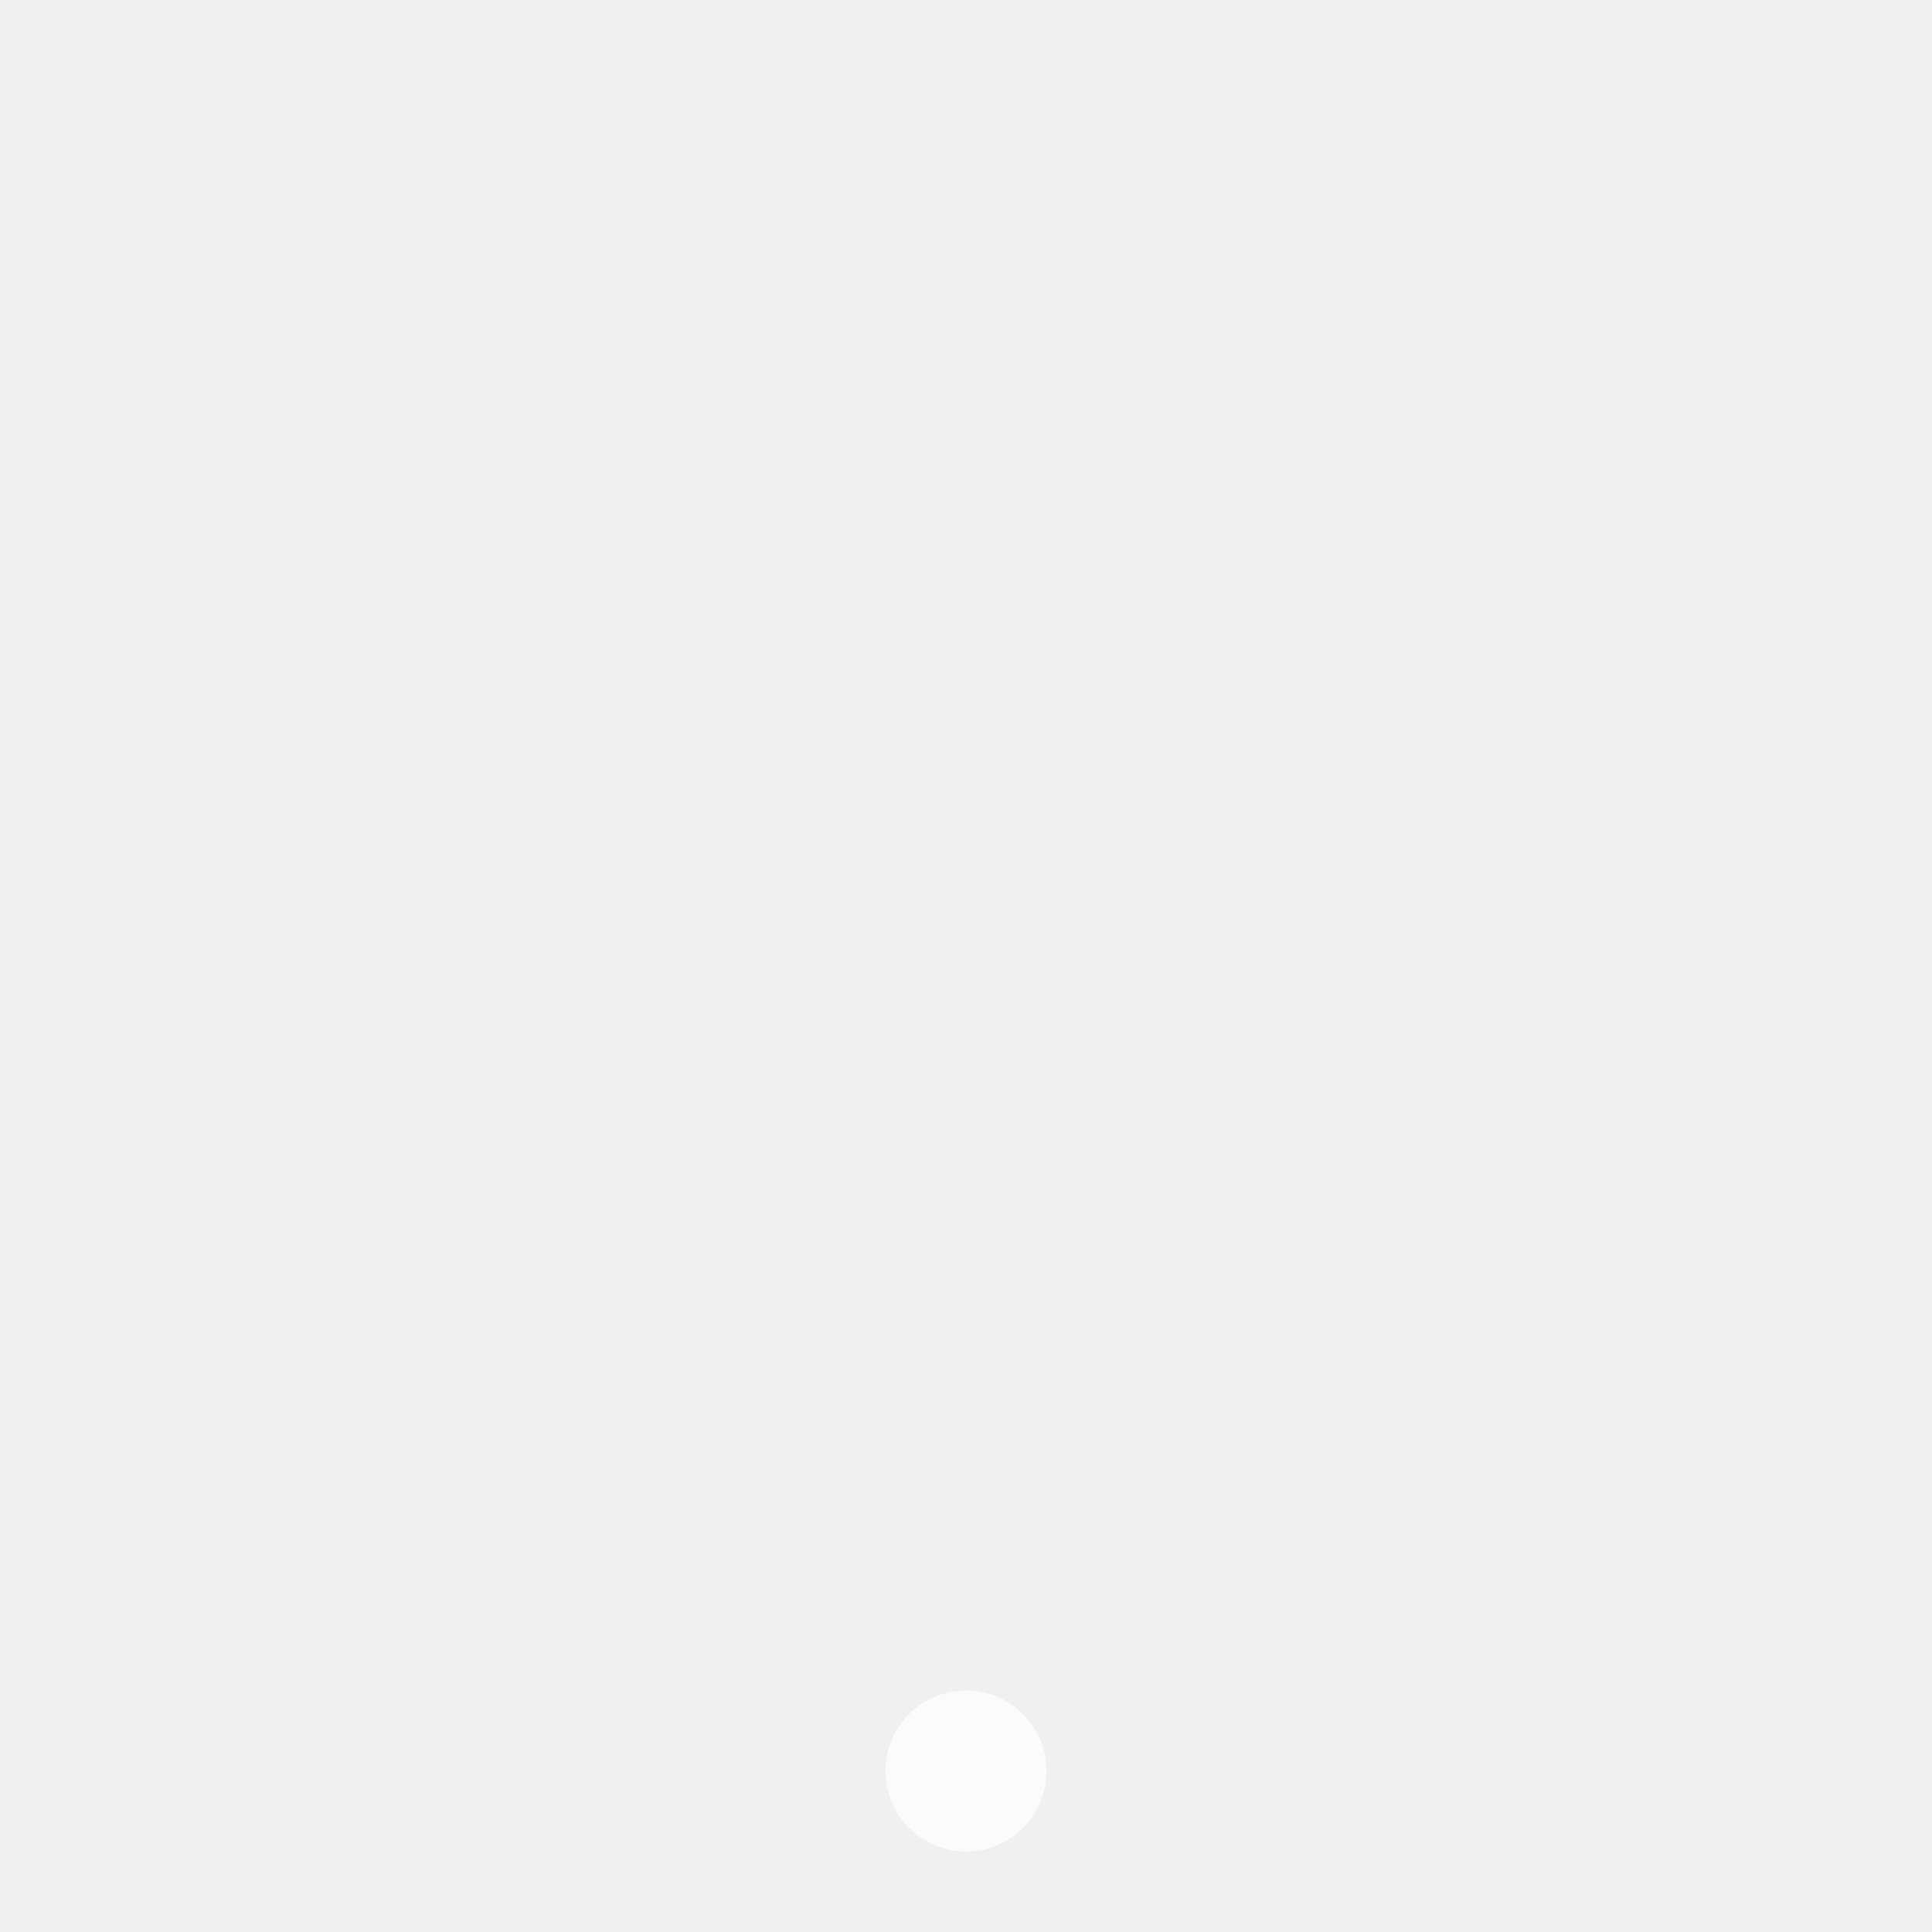
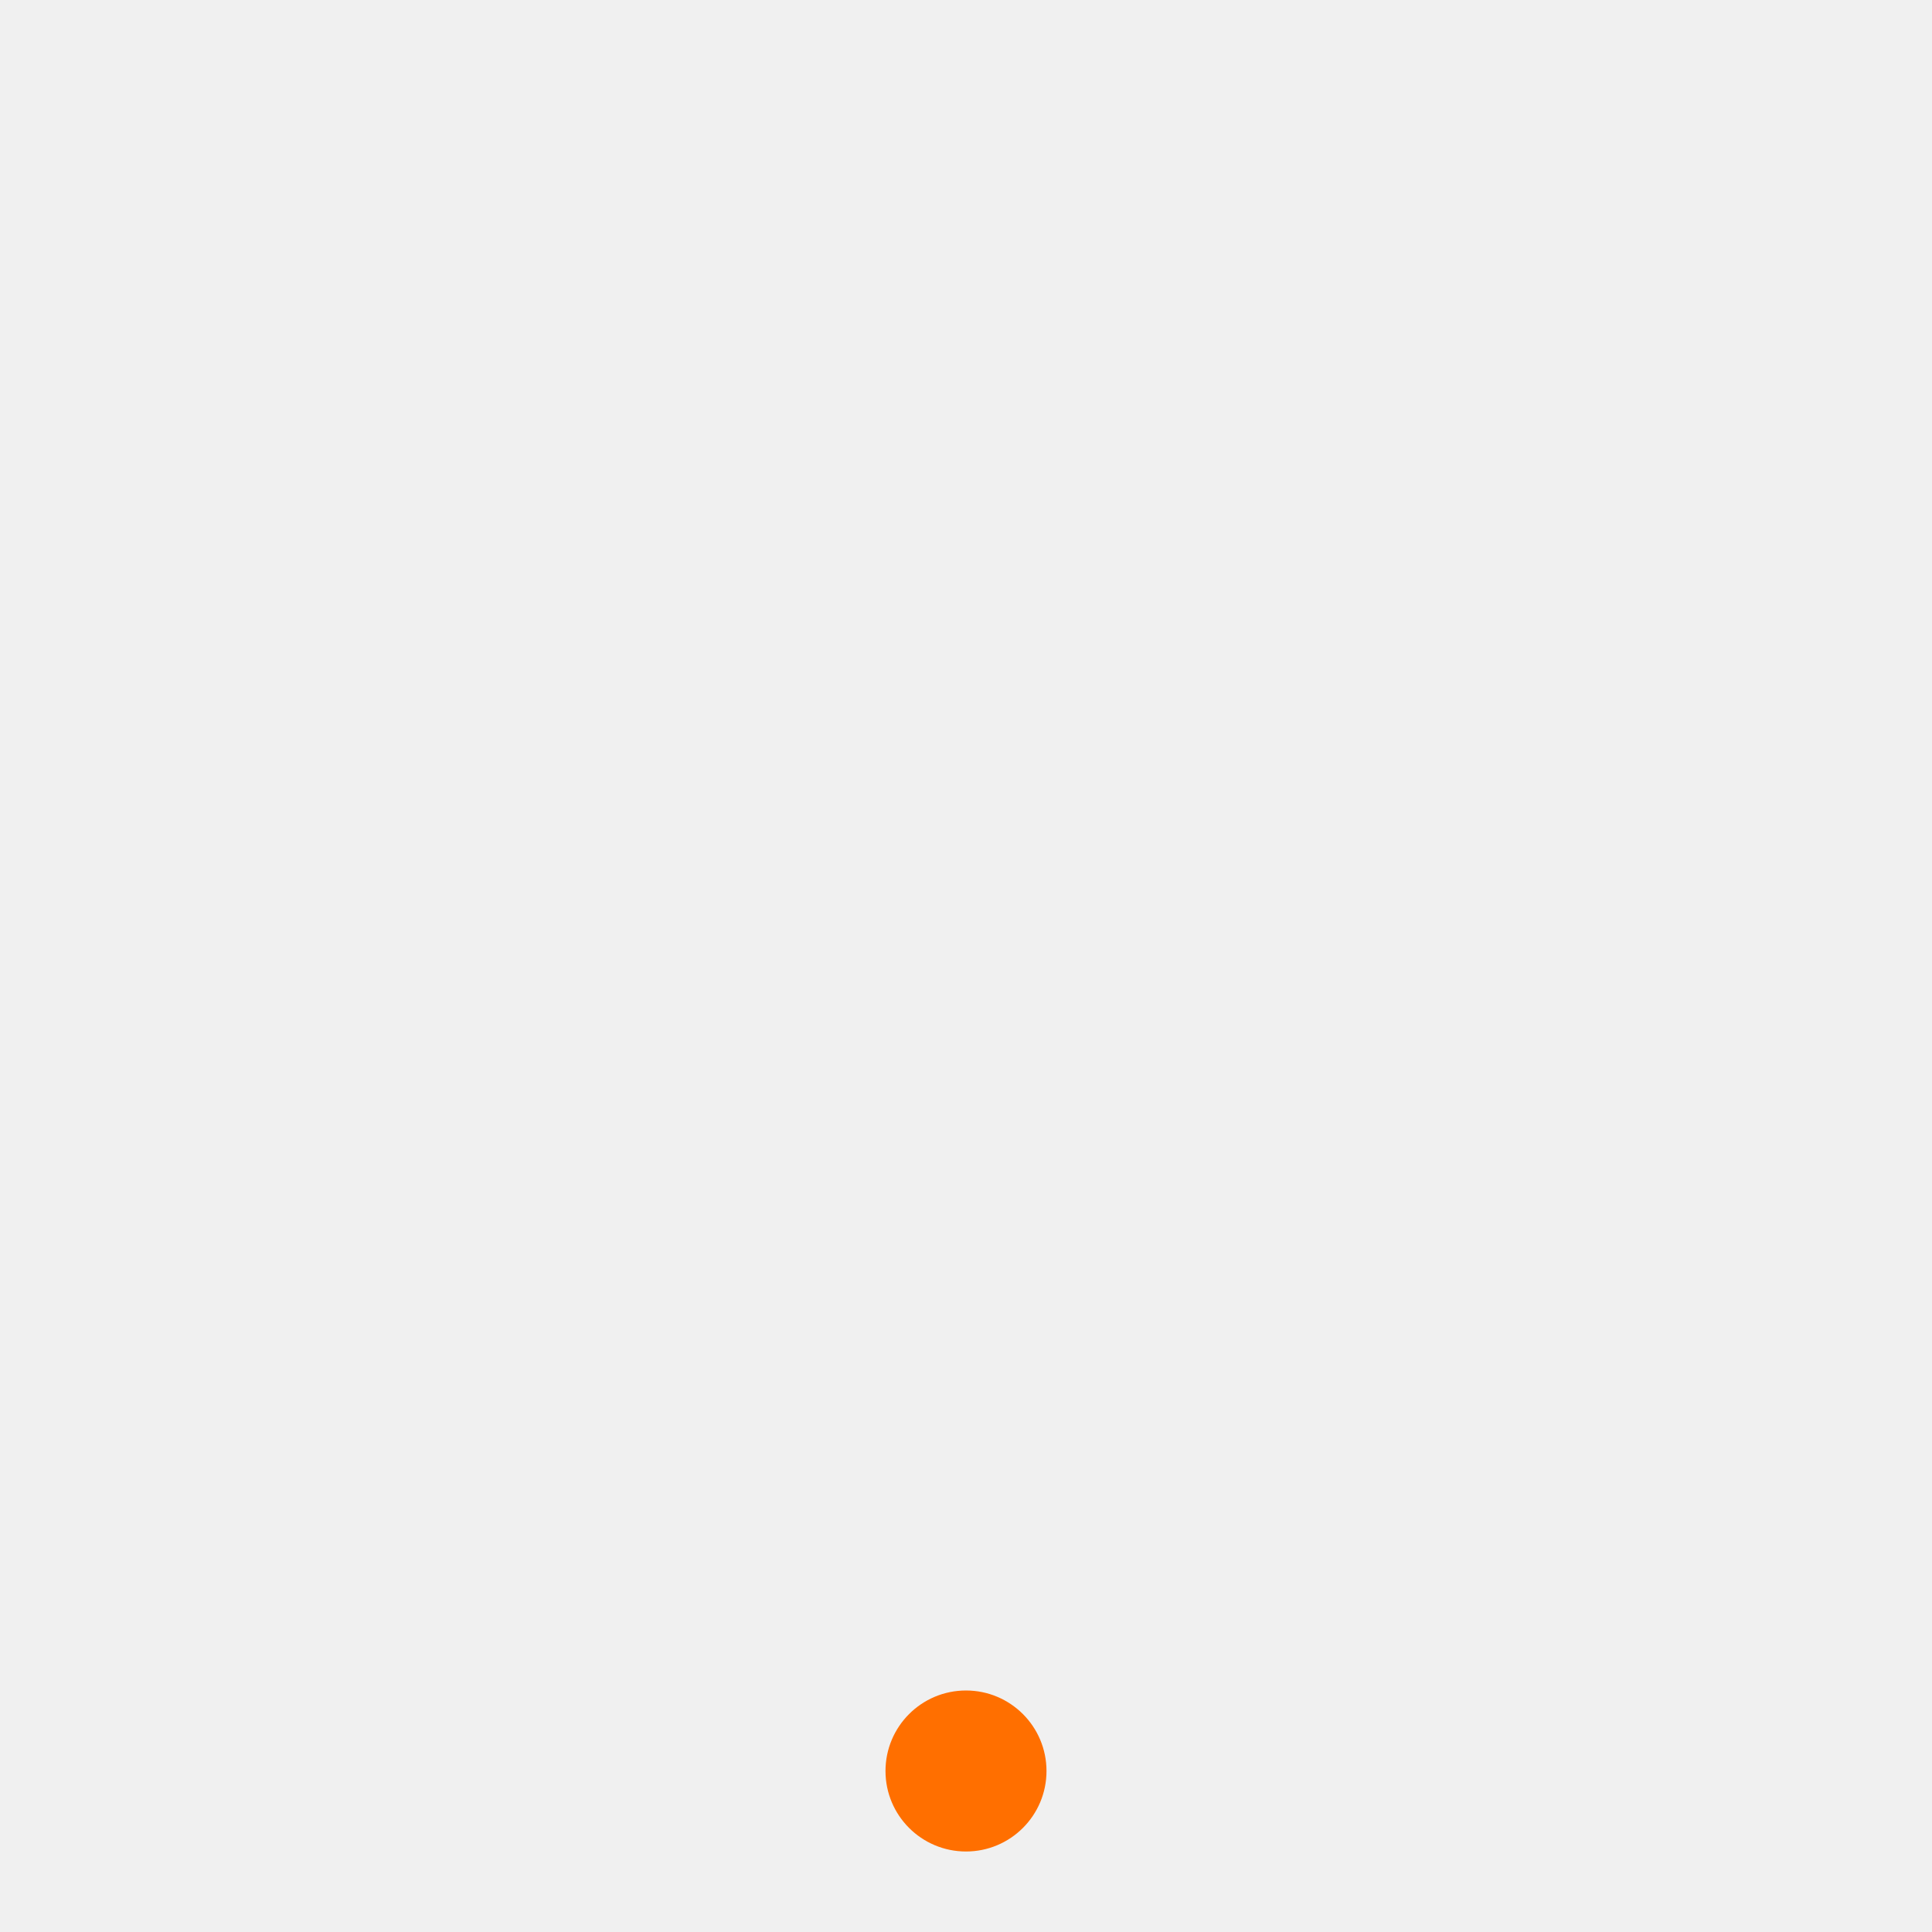
<svg xmlns="http://www.w3.org/2000/svg" width="72" height="72" viewBox="0 0 72 72" id="svg2" version="1.1">
  <defs id="defs4" />
  <g id="layer1" transform="translate(0,-980.3622)">
    <g id="g4142" transform="matrix(0,-1,1,0,-980.3622,1052.362)">
      <rect y="980.362" x="0" height="72" width="72" id="rect4140" style="fill:none;stroke:none" />
-       <circle style="opacity:0.75;fill:#ffffff;fill-opacity:1;stroke:none" id="path4145" cx="6" cy="1016.362" r="3" />
+       <circle style="opacity:1;fill:#FF6F00;fill-opacity:1;stroke:none" id="path4145" cx="6" cy="1016.362" r="3" />
    </g>
  </g>
</svg>
